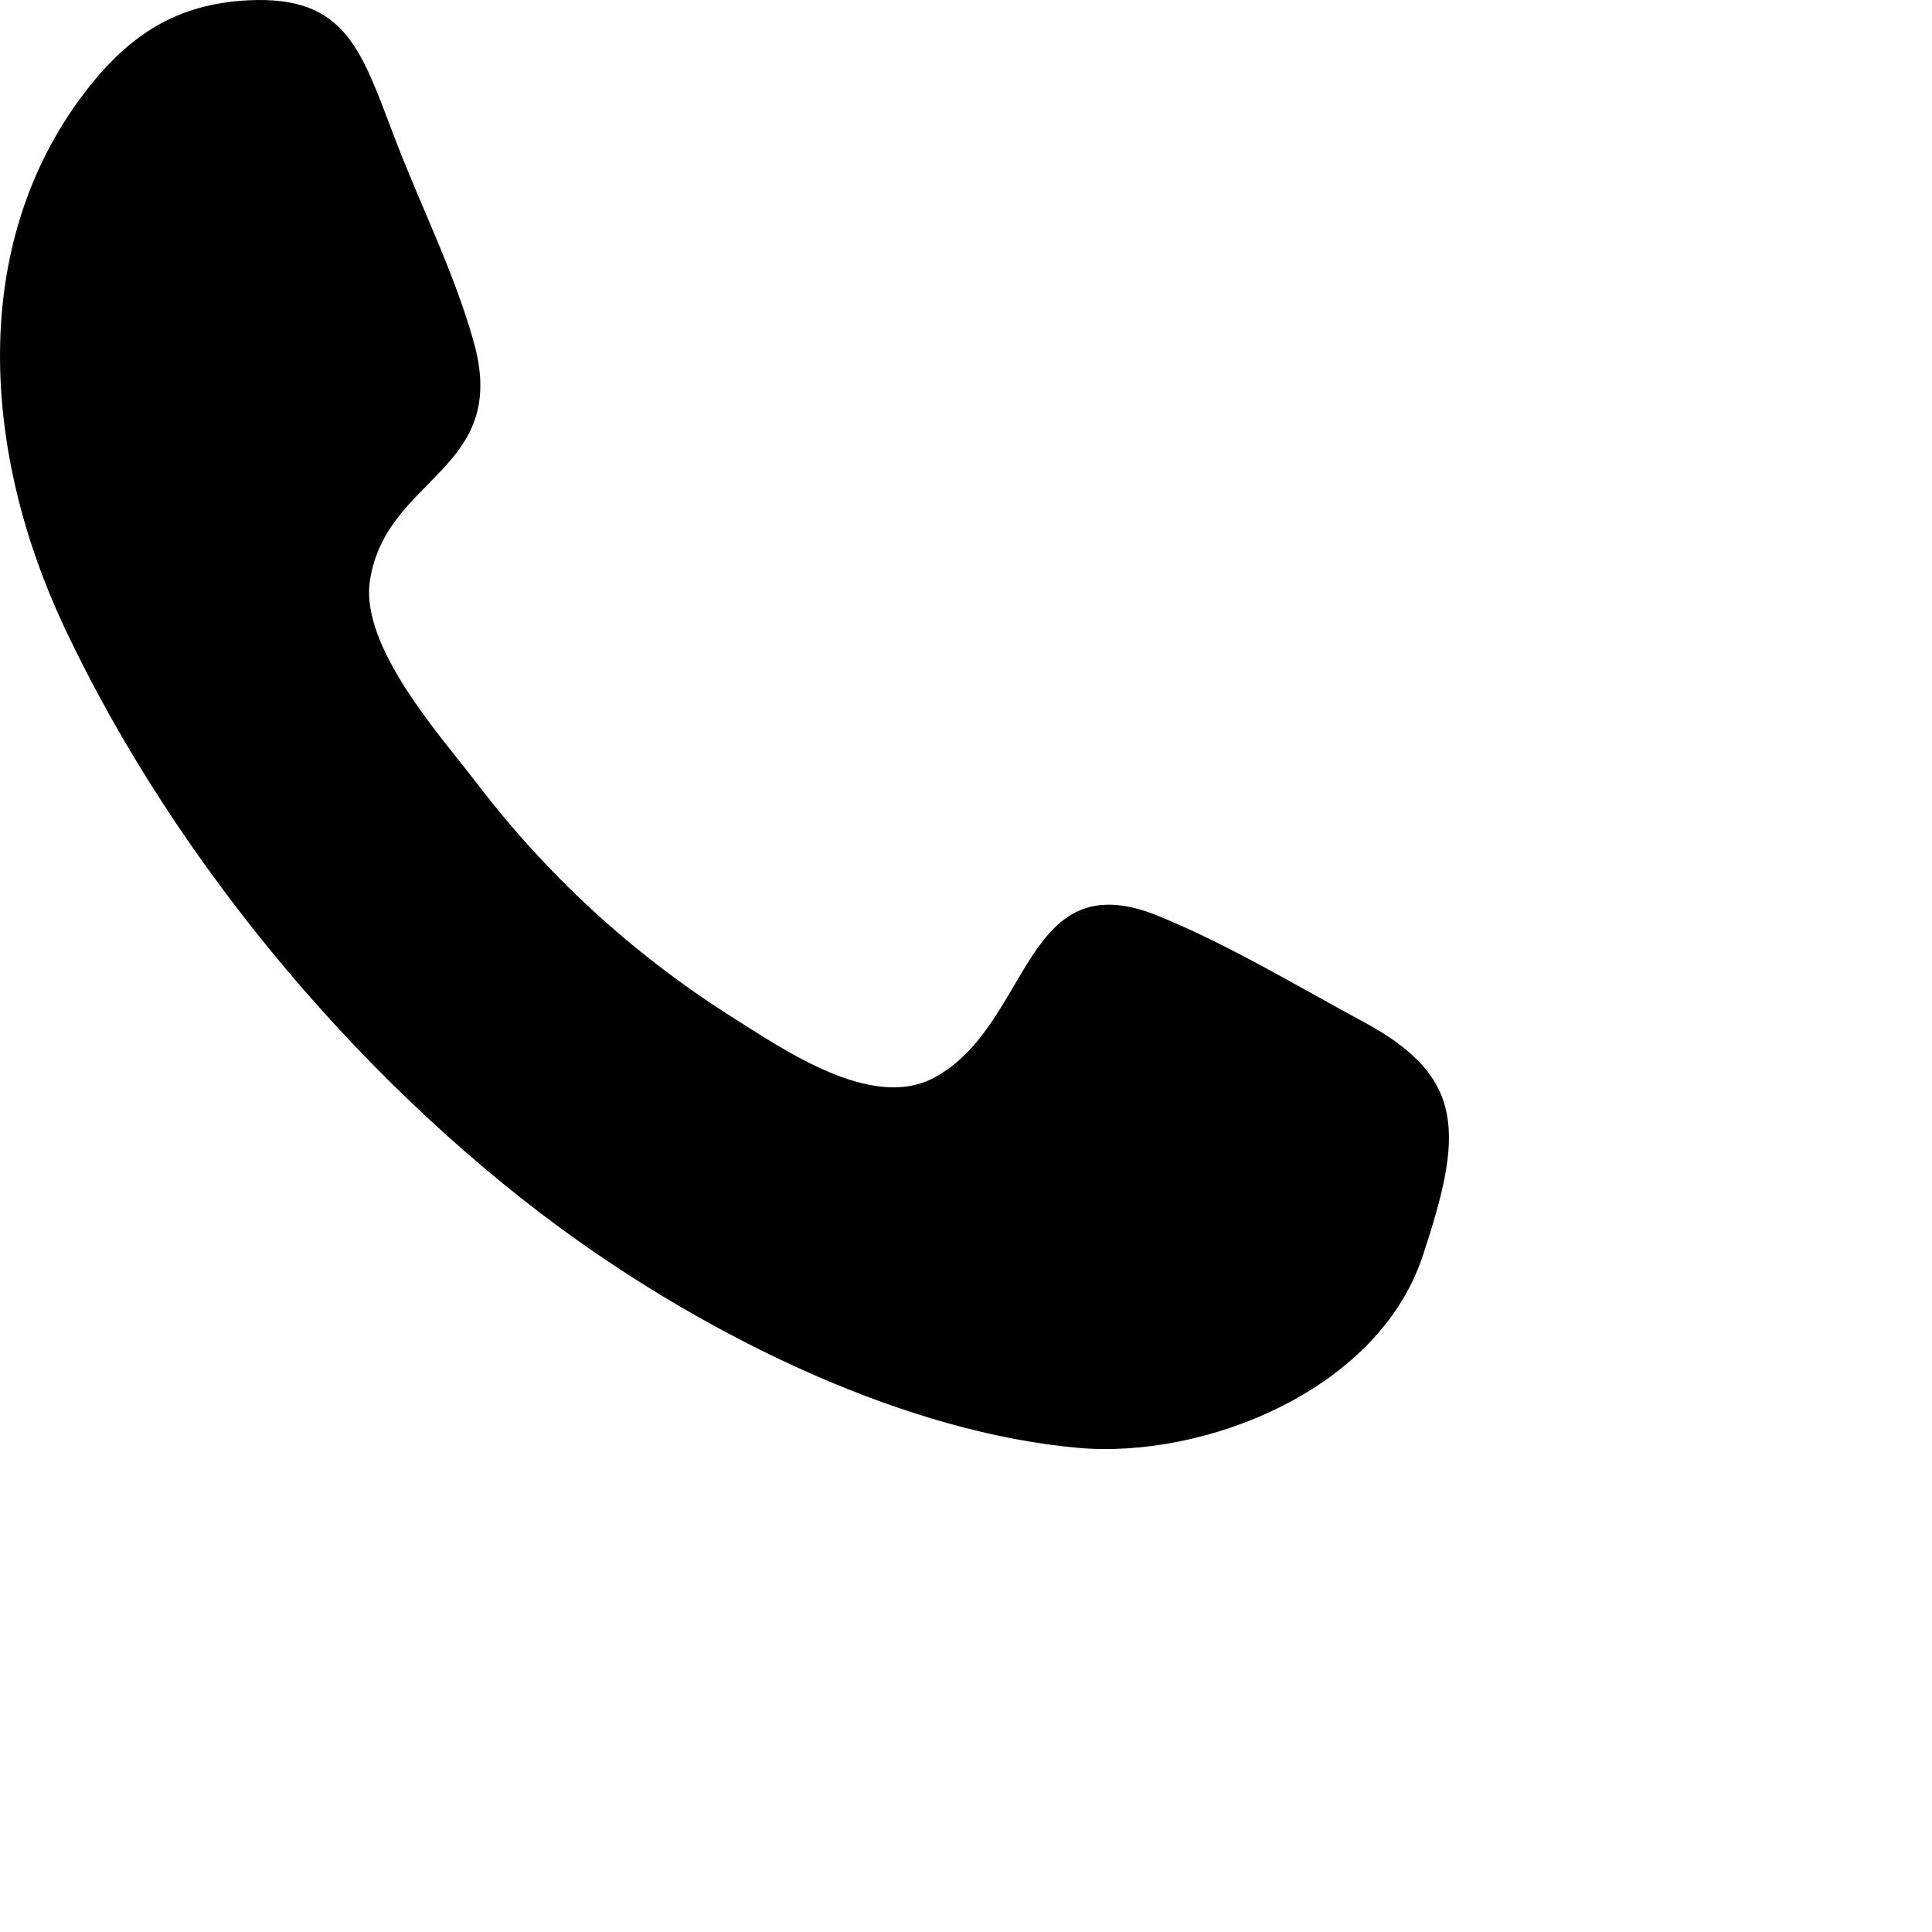
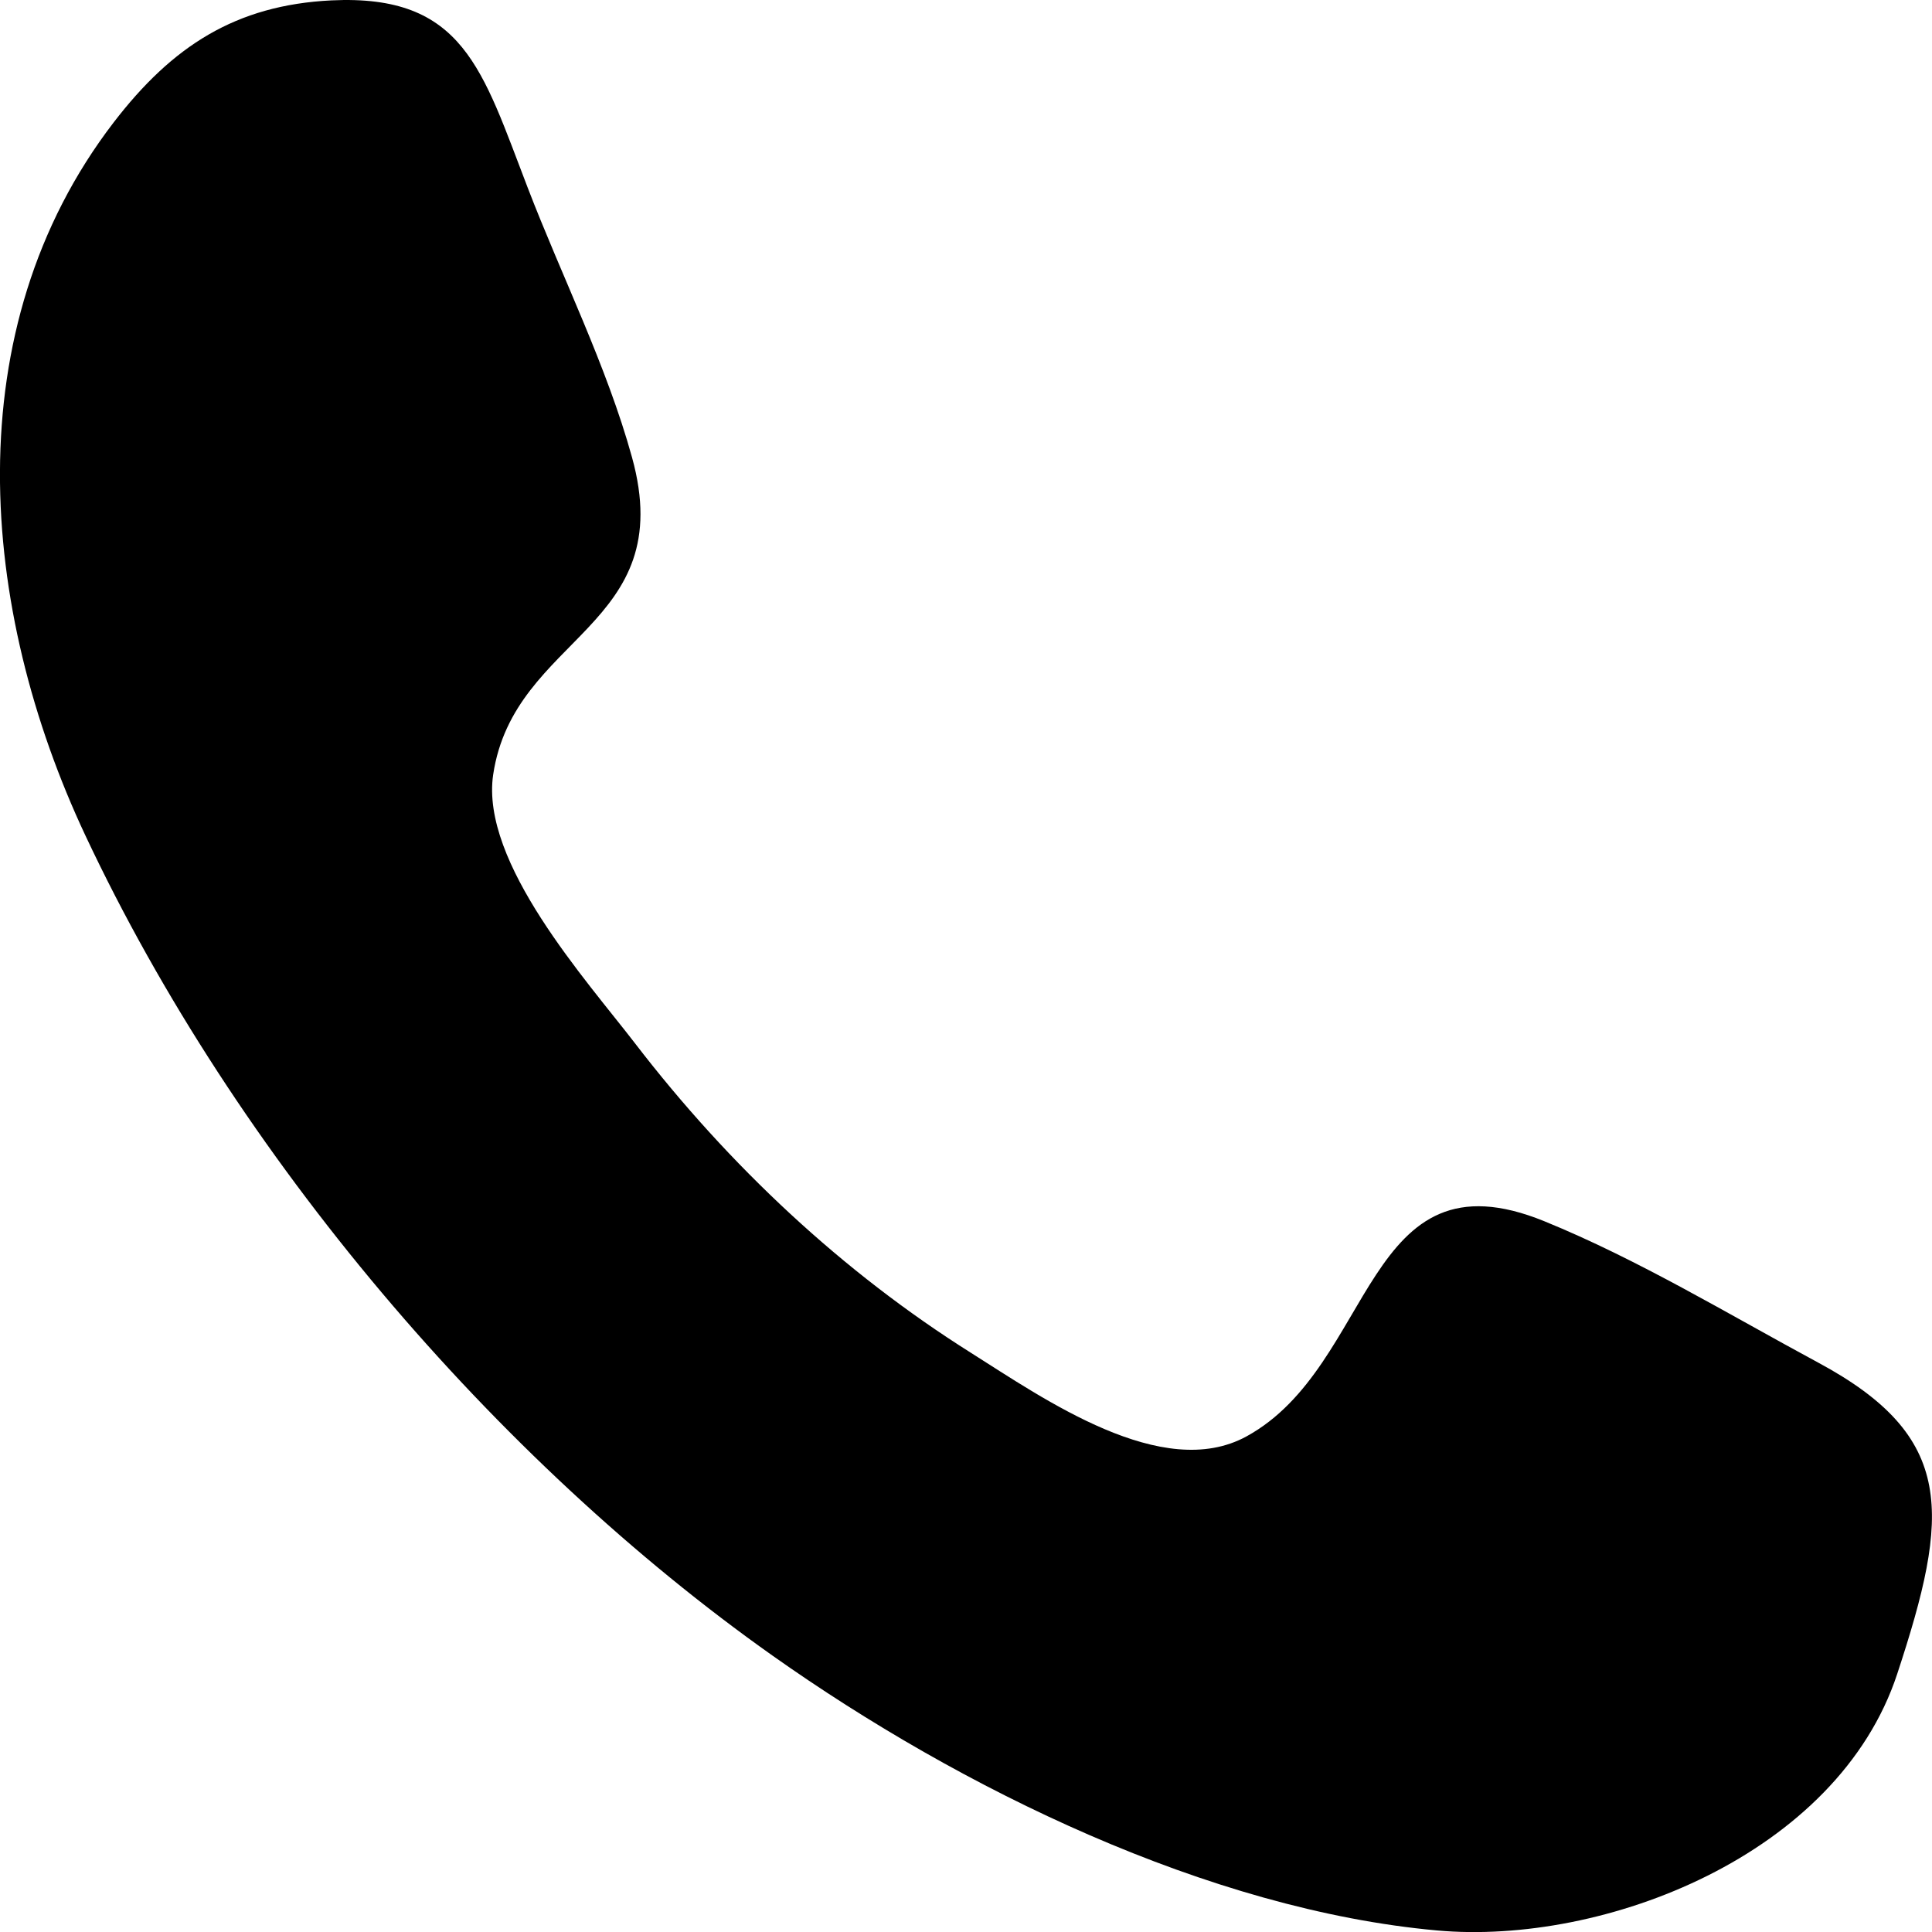
- <svg xmlns="http://www.w3.org/2000/svg" width="20" height="20">
-   <path d="M14.73 12.996c-.463 1.407-2.277 2.109-3.573 1.992-1.77-.16-3.696-1.099-5.158-2.133C3.85 11.335 1.837 8.984.664 6.489-.165 4.726-.35 2.558.882.951c.456-.594.95-.911 1.69-.948C3.6-.047 3.744.541 4.097 1.457c.263.685.614 1.384.81 2.094.367 1.325-.916 1.38-1.078 2.463-.1.683.727 1.599 1.101 2.086a10.105 10.105 0 002.608 2.403c.57.359 1.488 1.006 2.14.649 1.004-.55.91-2.243 2.313-1.67.727.296 1.431.723 2.125 1.097 1.073.577 1.023 1.175.614 2.417-.306.928.306-.928 0 0" />
+ <svg xmlns="http://www.w3.org/2000/svg" width="15px" height="15px" viewBox="0 0 15 15" version="1.1">
+   <defs />
+   <g id="Page-1" stroke="none" stroke-width="1">
+     <g id="Dribbble-Light-Preview" transform="translate(-103, -7321)">
+       <g id="icons" transform="translate(56, 160)">
+         <path d="M61.73,7173.996 C61.267,7175.403 59.453,7176.105 58.157,7175.988 C56.387,7175.828 54.461,7174.889 52.999,7173.855 C50.85,7172.335 48.837,7169.984 47.664,7167.489 C46.835,7165.726 46.649,7163.558 47.882,7161.951 C48.338,7161.357 48.831,7161.04 49.572,7161.003 C50.6,7160.953 50.744,7161.541 51.097,7162.457 C51.36,7163.142 51.711,7163.841 51.907,7164.551 C52.274,7165.876 50.991,7165.931 50.829,7167.014 C50.728,7167.697 51.556,7168.613 51.93,7169.1 C52.663,7170.054 53.544,7170.877 54.538,7171.503 C55.107,7171.862 56.026,7172.509 56.678,7172.152 C57.682,7171.602 57.587,7169.909 58.991,7170.482 C59.718,7170.778 60.422,7171.205 61.116,7171.579 C62.189,7172.156 62.139,7172.754 61.73,7173.996 C61.424,7174.924 62.036,7173.068 61.73,7173.996" id="call-[#192]" />
+       </g>
+     </g>
+   </g>
</svg>
